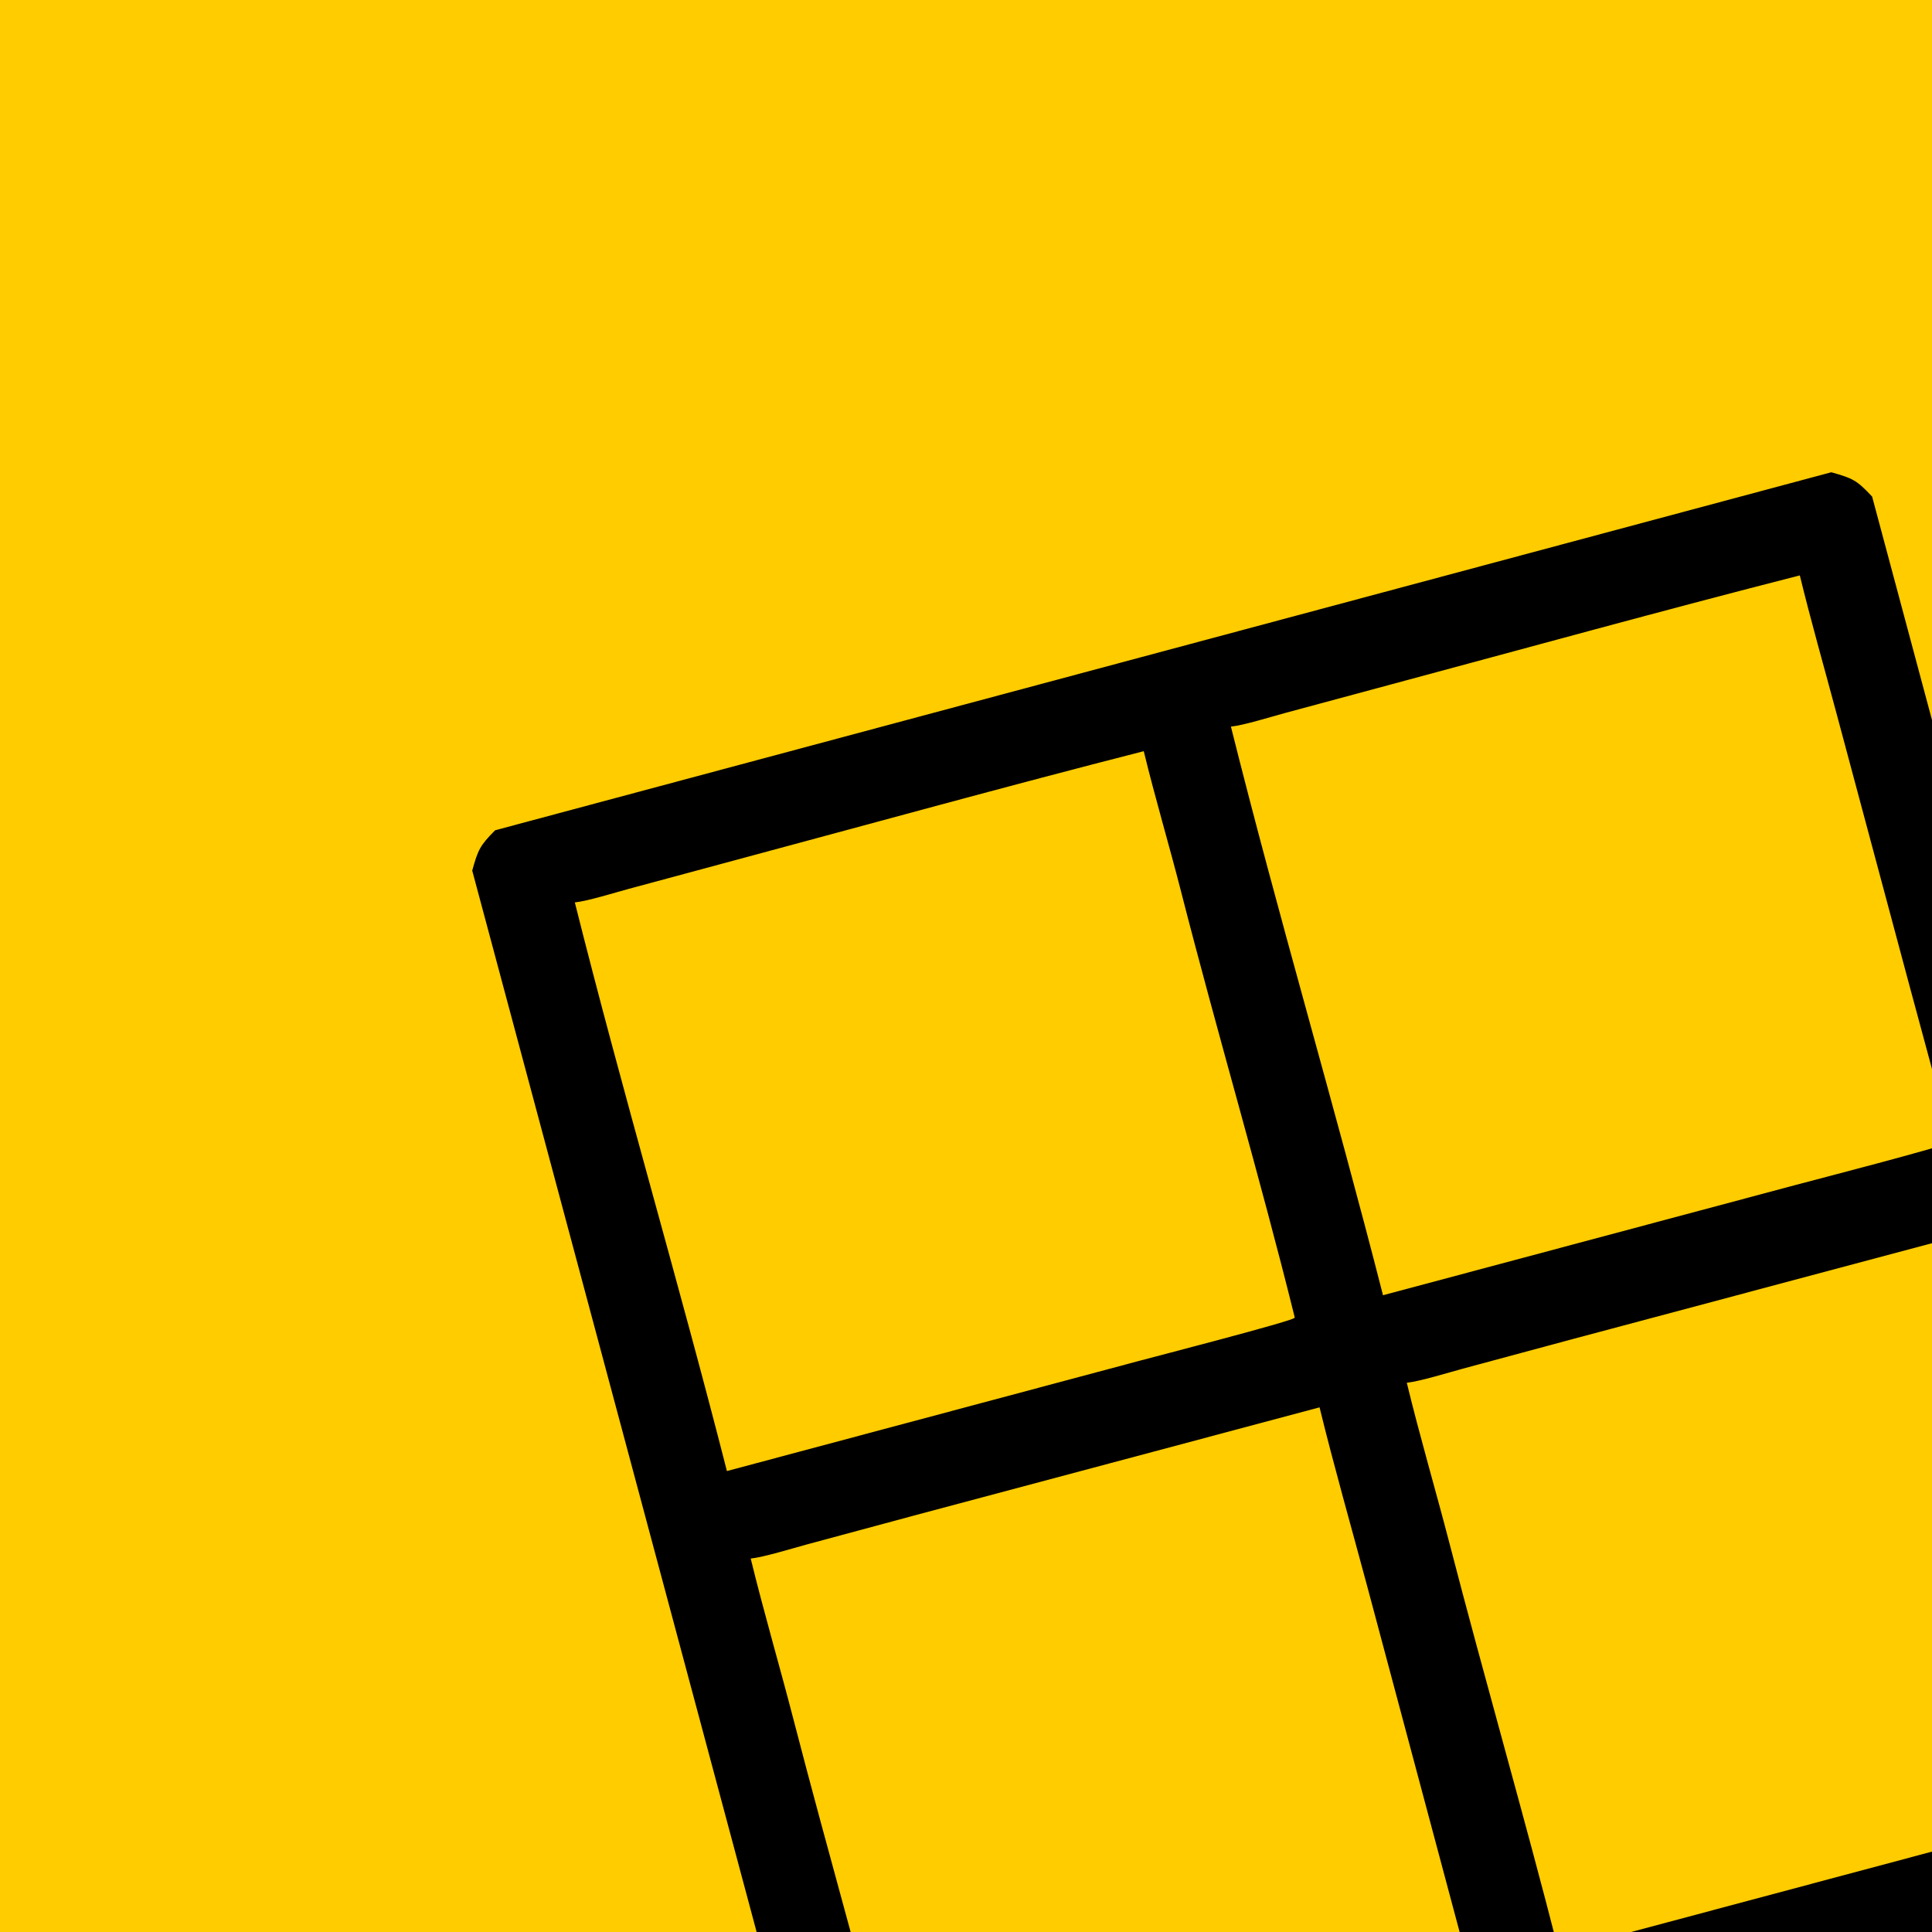
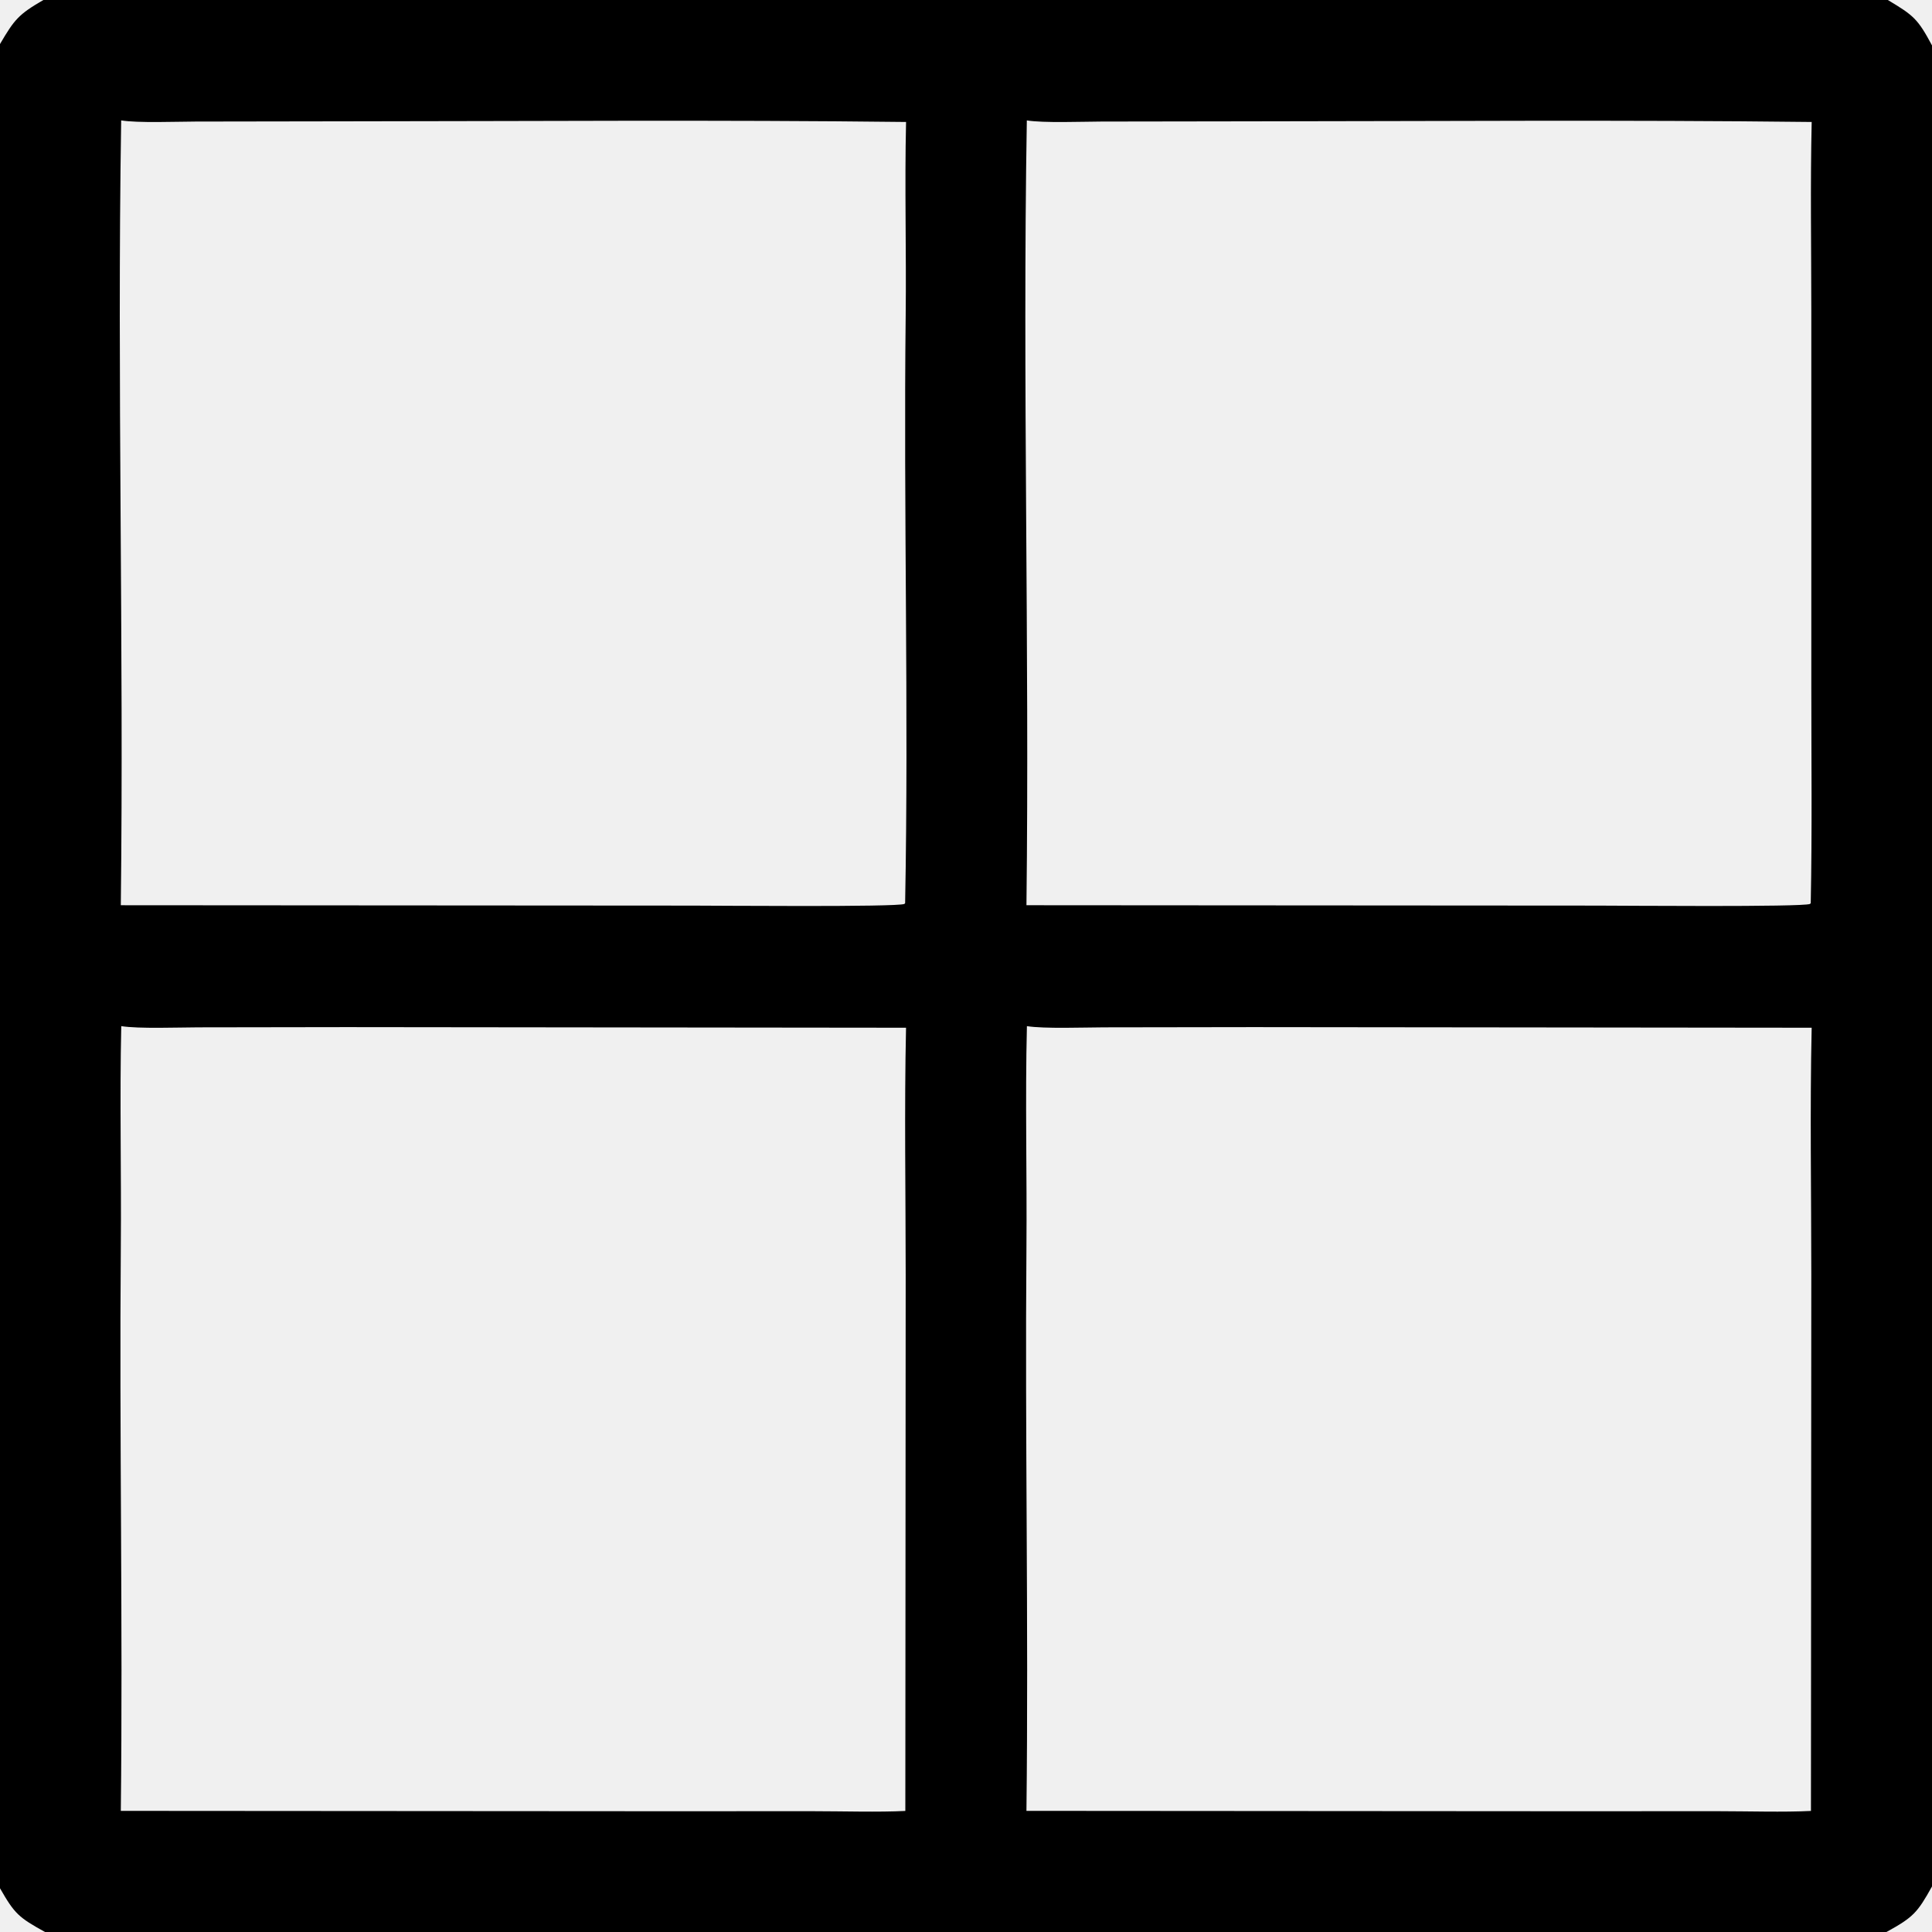
- <svg xmlns="http://www.w3.org/2000/svg" width="150" height="150" viewBox="0 0 150 150" fill="none">
-   <g clip-path="url(#clip0_227_5119)">
-     <rect width="150" height="150" fill="#FFCC00" />
-     <g clip-path="url(#clip1_227_5119)">
-       <path d="M38.44 64.463L142.181 36.666C143.869 37.145 144.151 37.275 145.351 38.554L173.097 142.105C172.672 143.8 172.51 144.119 171.222 145.353L67.65 173.105C65.956 172.683 65.671 172.549 64.458 171.323L36.664 67.594C37.107 65.987 37.265 65.643 38.44 64.463ZM56.438 114.212L88.595 105.618C89.828 105.287 100.084 102.637 100.491 102.331L100.521 102.275C97.798 91.281 94.507 80.205 91.696 69.215C90.771 65.598 89.68 61.944 88.801 58.322C78.239 61.018 67.549 63.972 57.009 66.802L48.835 69.006C47.791 69.289 45.592 69.97 44.63 70.063C48.314 84.753 52.687 99.519 56.438 114.212ZM109.224 107.357C110.227 111.504 111.468 115.702 112.542 119.843C115.275 130.388 118.331 140.956 121.025 151.501L150.045 143.747L160.013 141.075C161.541 140.665 163.679 140.16 165.151 139.682L157.081 109.487C155.867 104.954 154.495 100.16 153.388 95.618L121.973 104L113.58 106.262C112.483 106.559 110.237 107.251 109.224 107.357ZM95.569 56.414C99.237 71.097 103.625 85.876 107.376 100.562L139.473 91.985C140.712 91.653 151.024 88.986 151.428 88.682L151.458 88.627C150.464 84.593 149.303 80.456 148.226 76.435L142.568 55.322C141.635 51.84 140.586 48.164 139.738 44.674C129.17 47.372 118.477 50.326 107.931 53.158L99.776 55.356C98.732 55.639 96.53 56.321 95.569 56.414ZM58.285 121.005C59.292 125.135 60.513 129.282 61.581 133.404C64.319 143.977 67.382 154.577 70.087 165.15L99.142 157.386L109.091 154.719C110.611 154.312 112.749 153.806 114.214 153.33L106.155 123.176C104.936 118.627 103.563 113.824 102.45 109.267L70.982 117.662L62.638 119.912C61.542 120.209 59.298 120.901 58.285 121.005Z" fill="black" />
-     </g>
+ <svg xmlns="http://www.w3.org/2000/svg" width="512" height="512" viewBox="0 0 512 512" fill="none">
+   <g clip-path="url(#clip0_230_5303)">
+     <path d="M11.496 0H500.29C507.145 4.095 508.23 4.997 512 12.034V499.931C508.135 506.88 507.045 508.09 499.927 512H11.933C4.983 508.15 3.889 507.225 0 500.405V11.672C3.841 5.127 4.943 3.802 11.496 0ZM32.016 239.895L183.503 239.995C189.312 239.994 237.519 240.423 239.672 239.557L239.868 239.348C240.847 187.81 239.428 135.244 240.016 83.621C240.21 66.631 239.718 49.279 240.117 32.324C190.513 31.734 140.042 32.128 90.371 32.153L51.844 32.213C46.92 32.227 36.449 32.632 32.114 31.906C31.002 100.825 32.836 170.887 32.016 239.895ZM272.142 271.938C271.663 291.35 272.176 311.269 272.017 330.738C271.61 380.313 272.598 430.371 272.018 479.897L408.727 479.992L455.692 479.988C462.892 479.987 472.89 480.285 479.922 479.917L480.014 337.674C480.013 316.315 479.632 293.629 480.112 272.358L332.138 272.197L292.579 272.256C287.409 272.27 276.719 272.669 272.142 271.938ZM272.12 31.91C270.951 100.775 272.832 170.913 272.02 239.893L423.224 239.994C429.063 239.994 477.536 240.417 479.669 239.557L479.863 239.348C480.247 220.444 480.016 200.891 480.018 181.947L480.016 82.468C480.015 66.061 479.733 48.668 480.117 32.324C430.483 31.738 379.996 32.127 330.297 32.154L291.859 32.212C286.936 32.227 276.454 32.632 272.12 31.91ZM32.135 271.935C31.697 291.279 32.179 310.945 32.017 330.323C31.602 380.028 32.582 430.236 32.016 479.899L168.889 479.992L215.765 479.988C222.929 479.987 232.924 480.283 239.924 479.917L240.016 337.863C240.015 316.433 239.636 293.702 240.111 272.358L91.888 272.197L52.559 272.256C47.389 272.27 36.711 272.67 32.135 271.935Z" fill="black" />
  </g>
  <defs>
-     <clipPath id="clip0_227_5119">
-       <rect width="150" height="150" fill="white" />
-     </clipPath>
-     <clipPath id="clip1_227_5119">
-       <rect width="112.5" height="112.5" fill="white" transform="translate(36 65.1171) rotate(-15)" />
+     <clipPath id="clip0_230_5303">
+       <rect width="512" height="512" fill="white" />
    </clipPath>
  </defs>
</svg>
